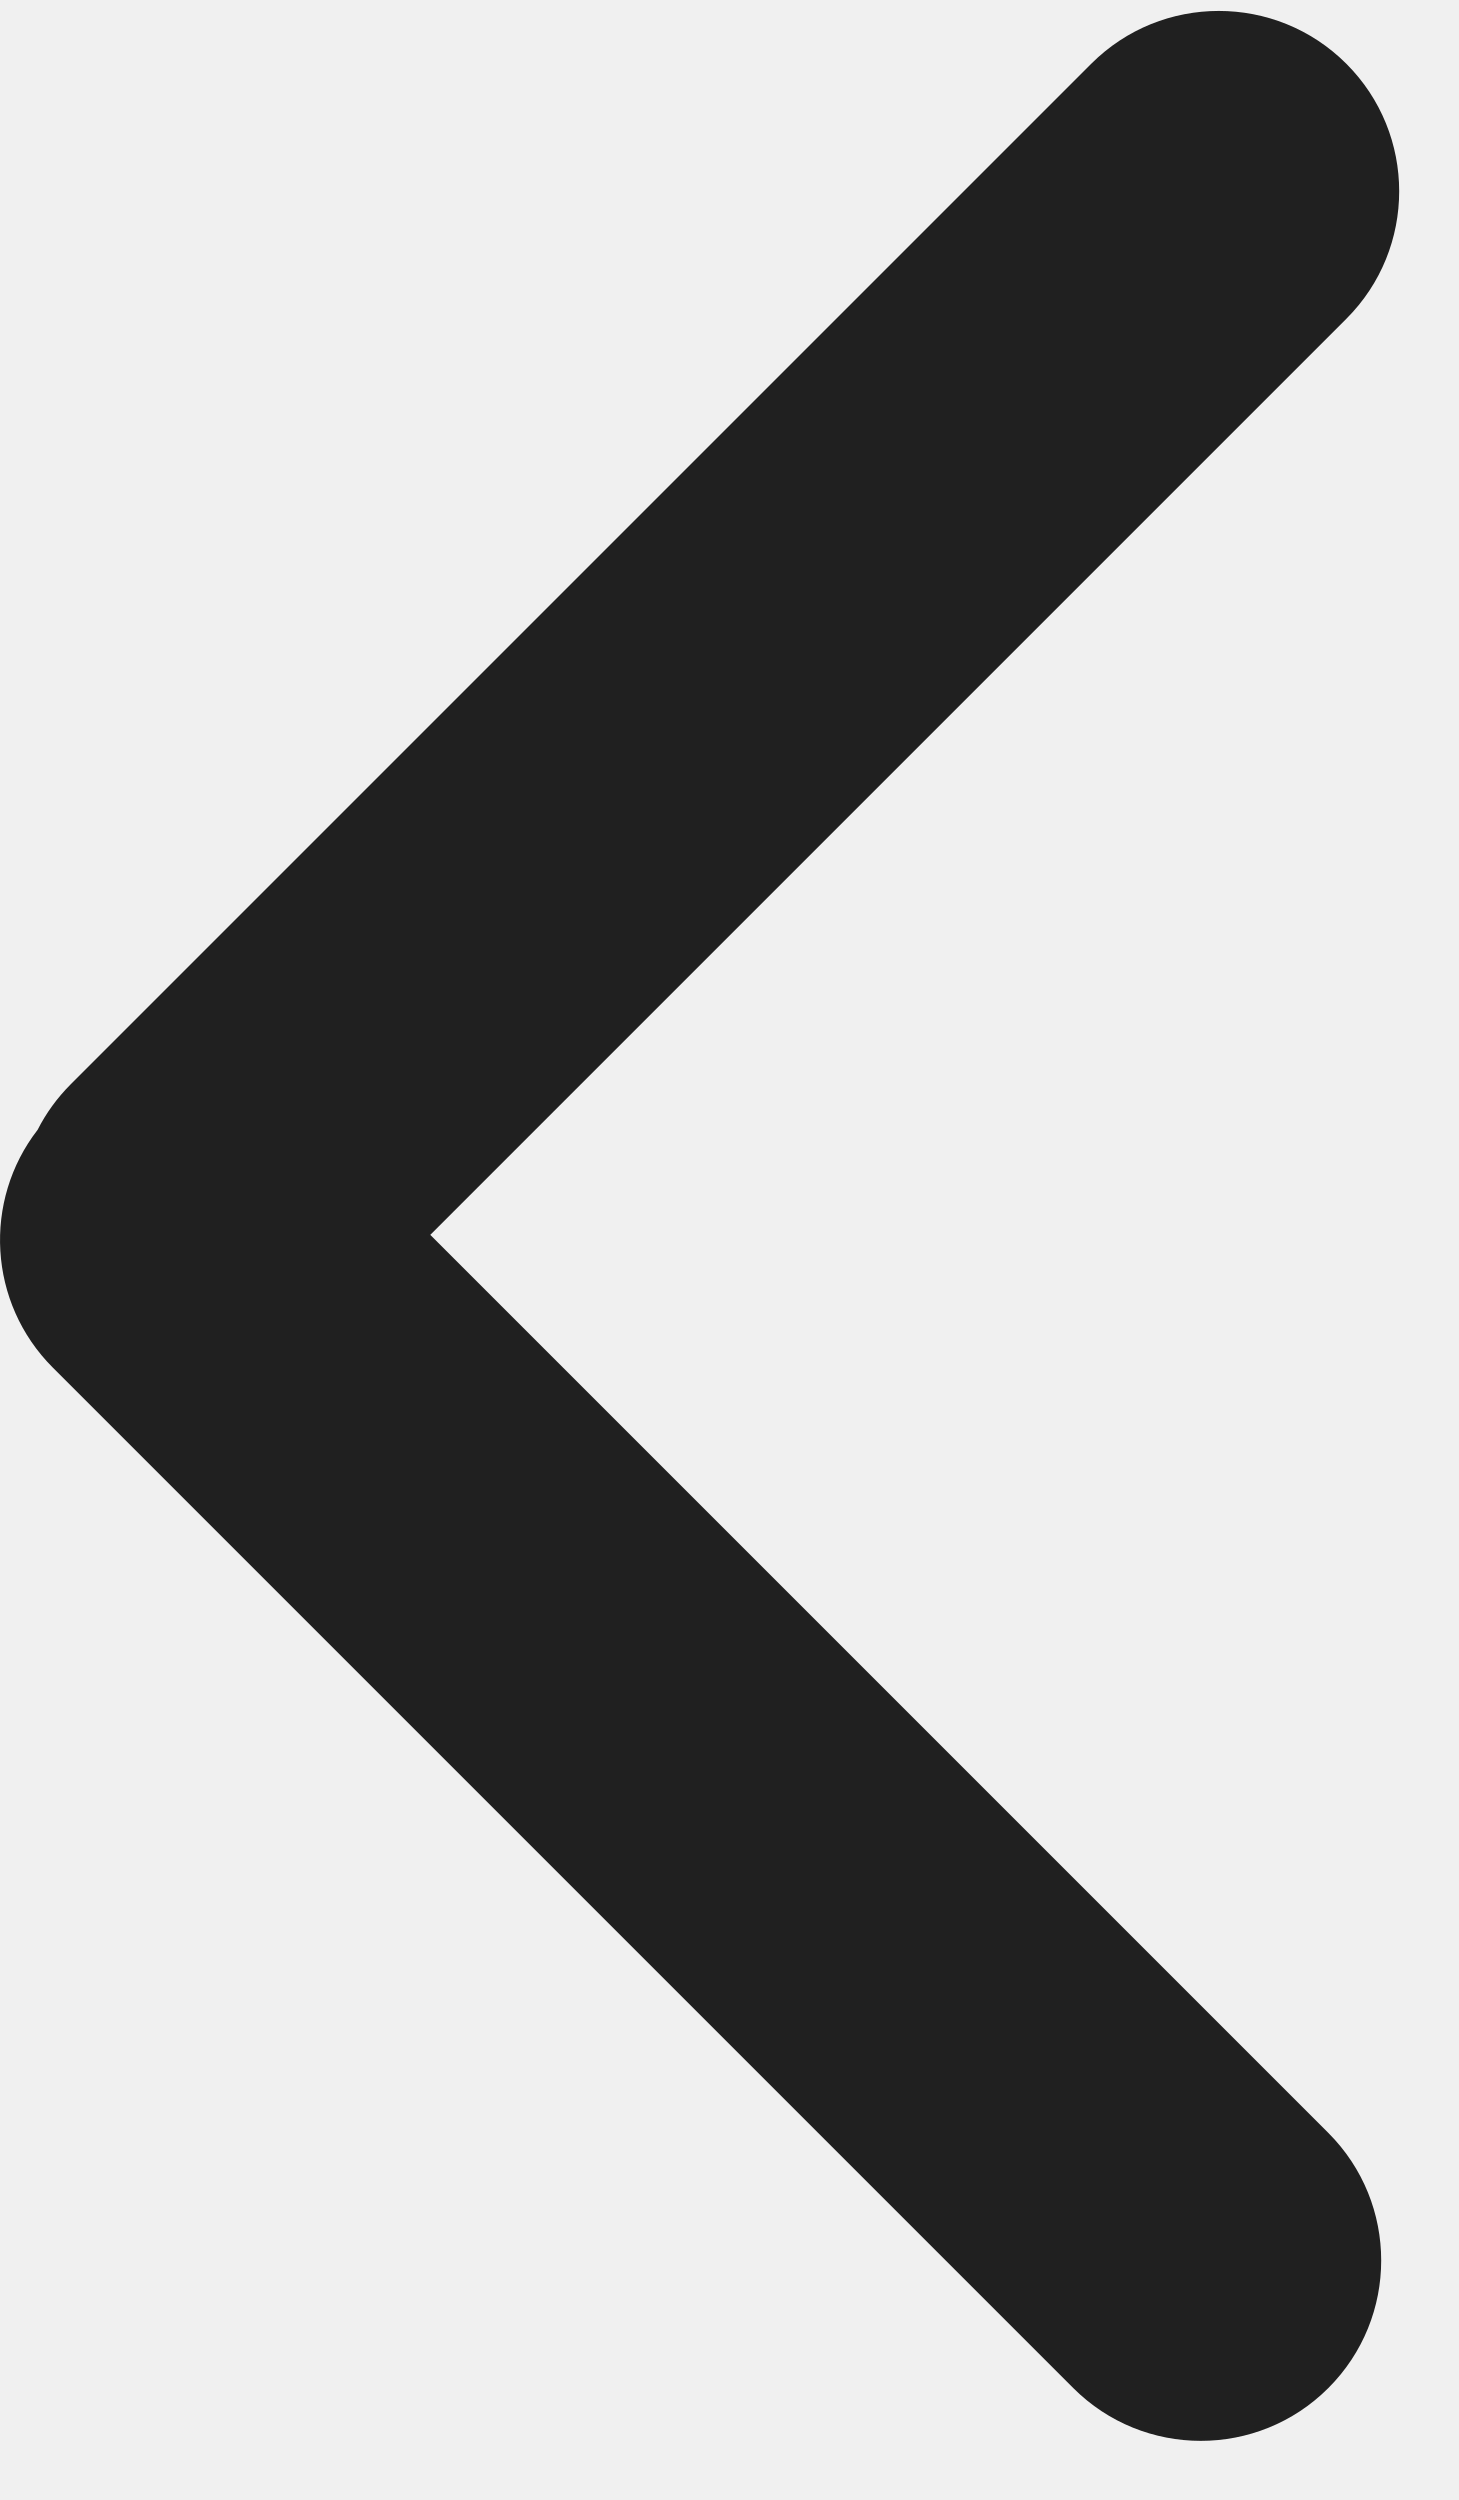
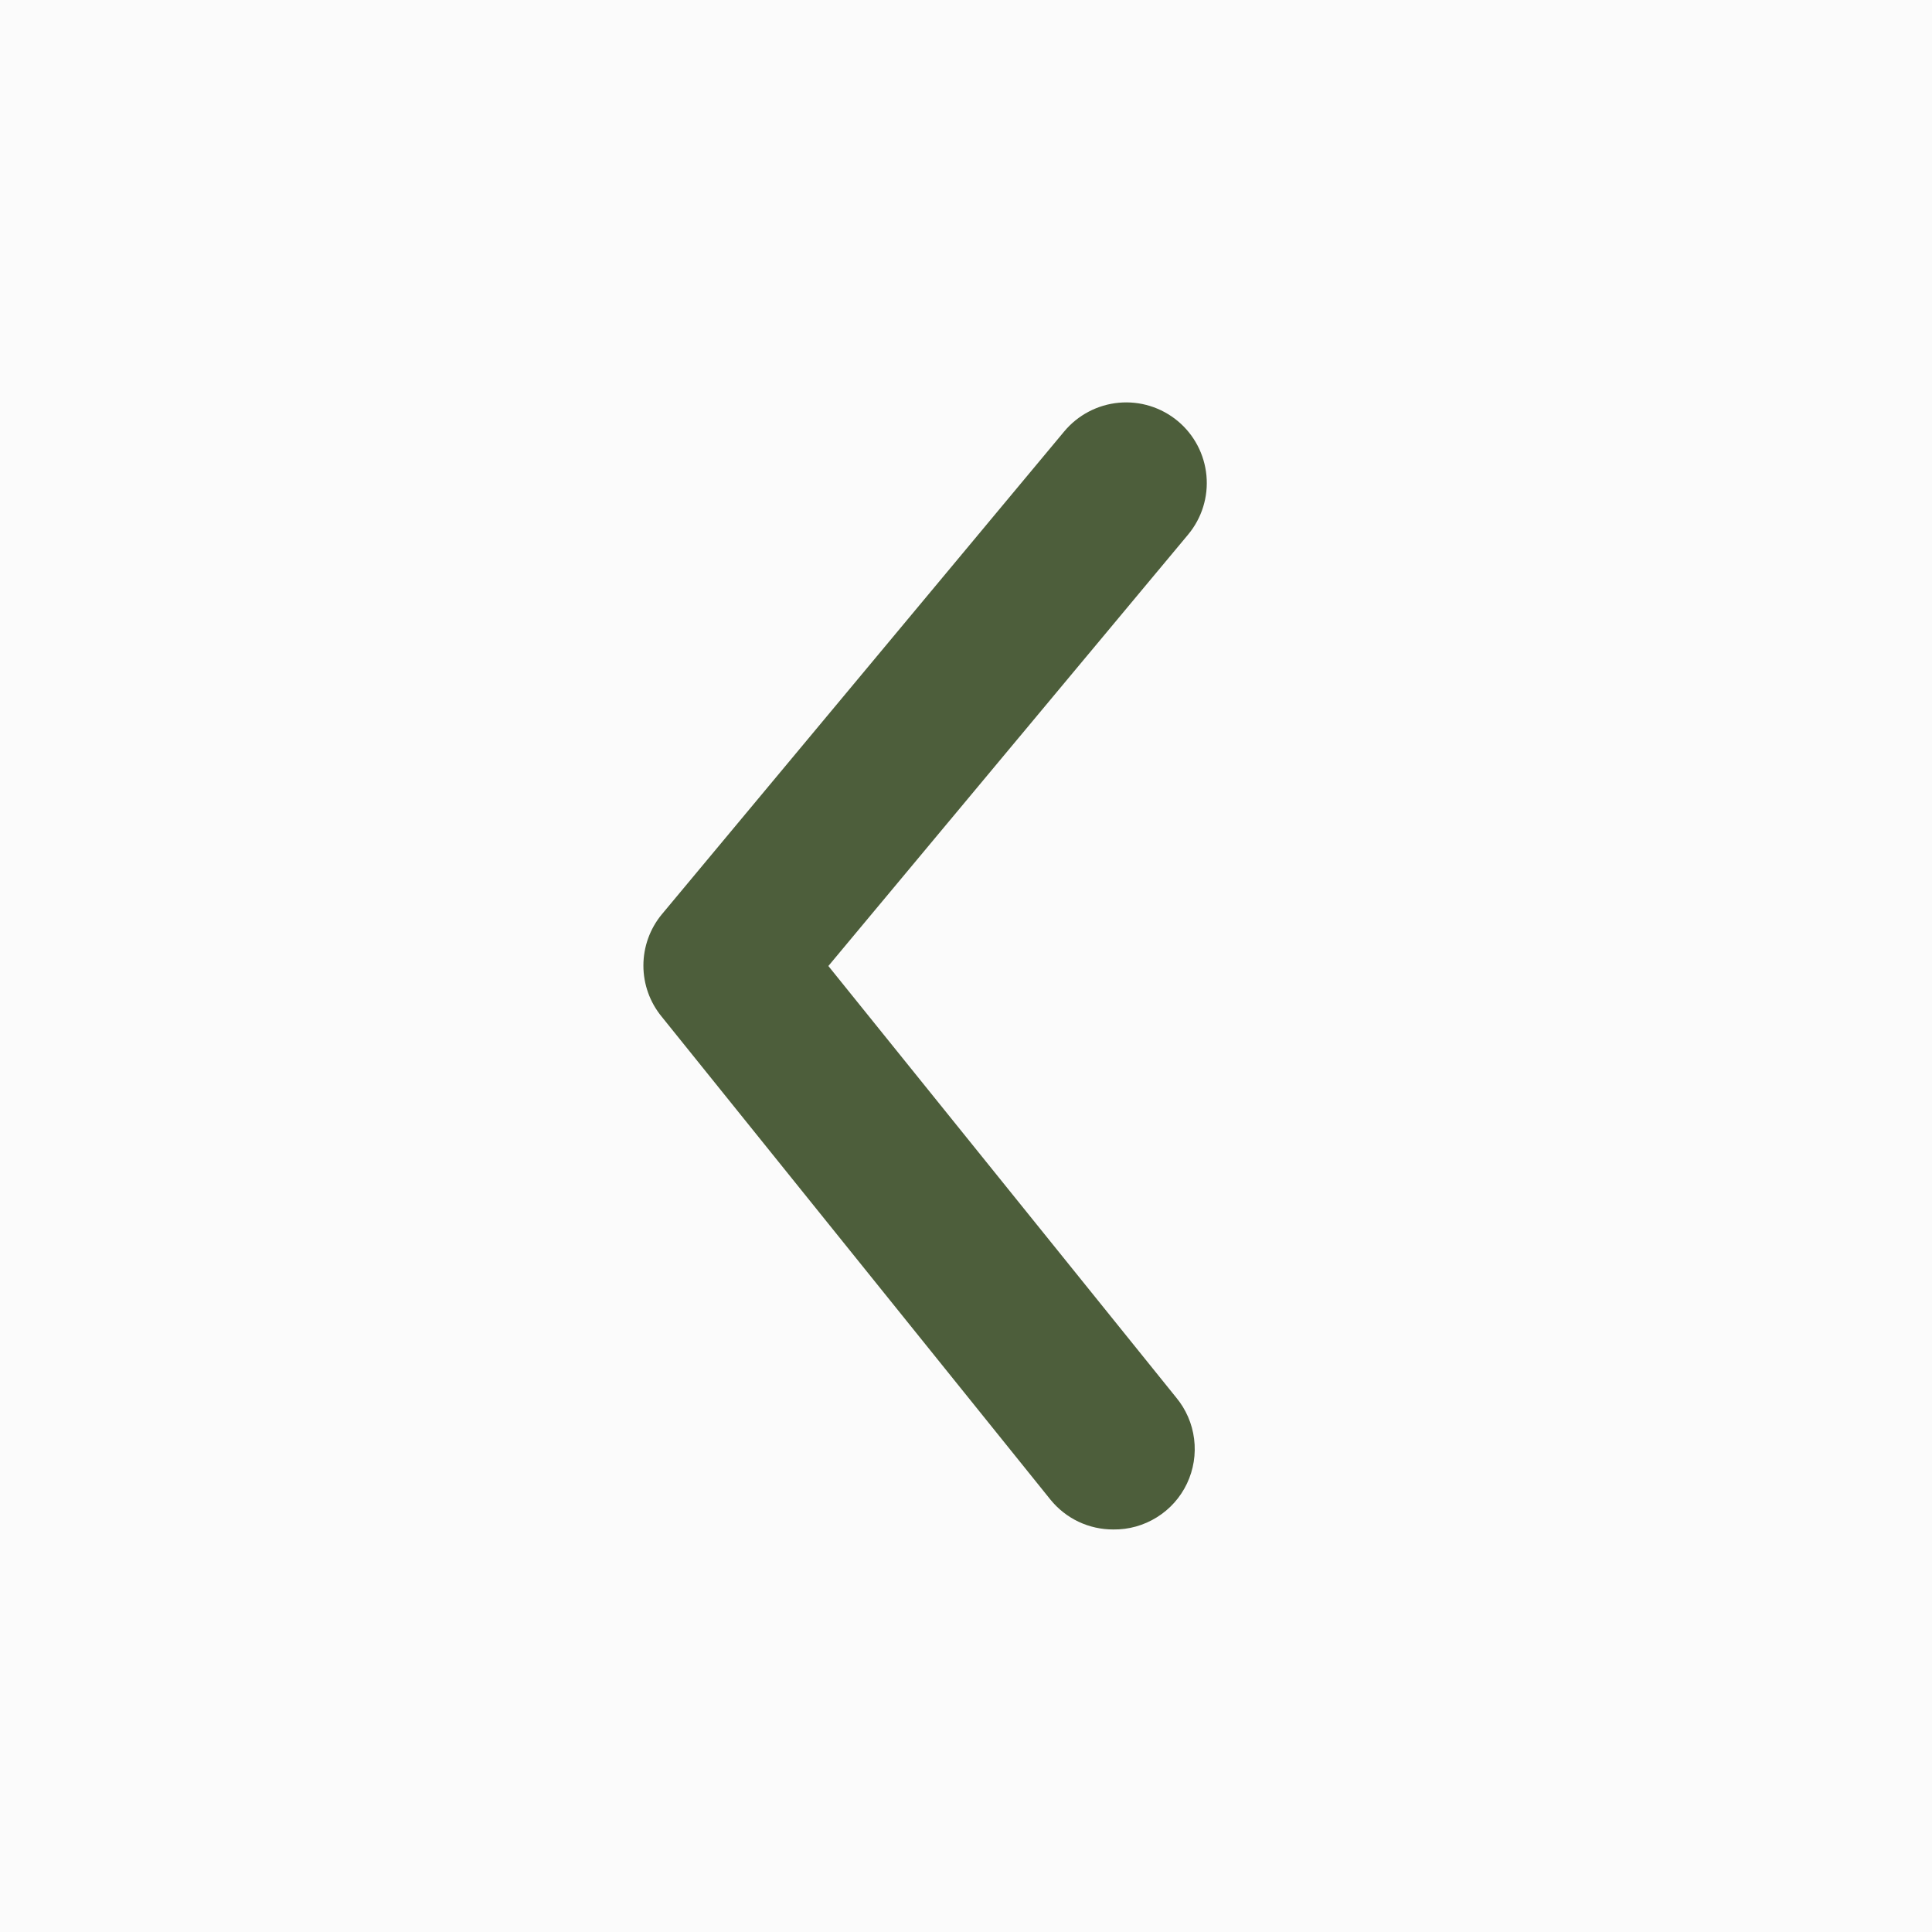
- <svg xmlns="http://www.w3.org/2000/svg" width="21" height="36" viewBox="0 0 21 36" fill="none">
-   <path d="M19.387 0.918C20.402 1.932 20.402 3.577 19.387 4.591L6.196 17.782L19.128 30.714C20.143 31.729 20.143 33.373 19.128 34.388C18.114 35.402 16.469 35.402 15.455 34.388L0.761 19.694C-0.174 18.759 -0.247 17.288 0.542 16.269C0.662 16.032 0.822 15.81 1.02 15.612L15.714 0.918C16.728 -0.096 18.373 -0.096 19.387 0.918Z" fill="#202020" />
+ <svg xmlns="http://www.w3.org/2000/svg" width="46" height="46" viewBox="0 0 46 46" fill="none">
+   <rect width="46" height="46" fill="white" fill-opacity="0.7" />
+   <path d="M26.508 36.416C26.221 36.417 25.938 36.354 25.68 36.232C25.421 36.109 25.193 35.93 25.012 35.707L15.755 24.207C15.473 23.864 15.319 23.434 15.319 22.99C15.319 22.546 15.473 22.116 15.755 21.773L25.338 10.273C25.664 9.882 26.131 9.636 26.638 9.589C27.145 9.542 27.649 9.699 28.041 10.024C28.432 10.349 28.678 10.817 28.725 11.324C28.772 11.831 28.615 12.335 28.29 12.726L19.723 23L28.003 33.273C28.237 33.554 28.386 33.897 28.431 34.26C28.477 34.624 28.418 34.992 28.261 35.323C28.104 35.654 27.855 35.933 27.544 36.126C27.233 36.32 26.874 36.421 26.508 36.416Z" fill="#4D5E3B" />
</svg>
